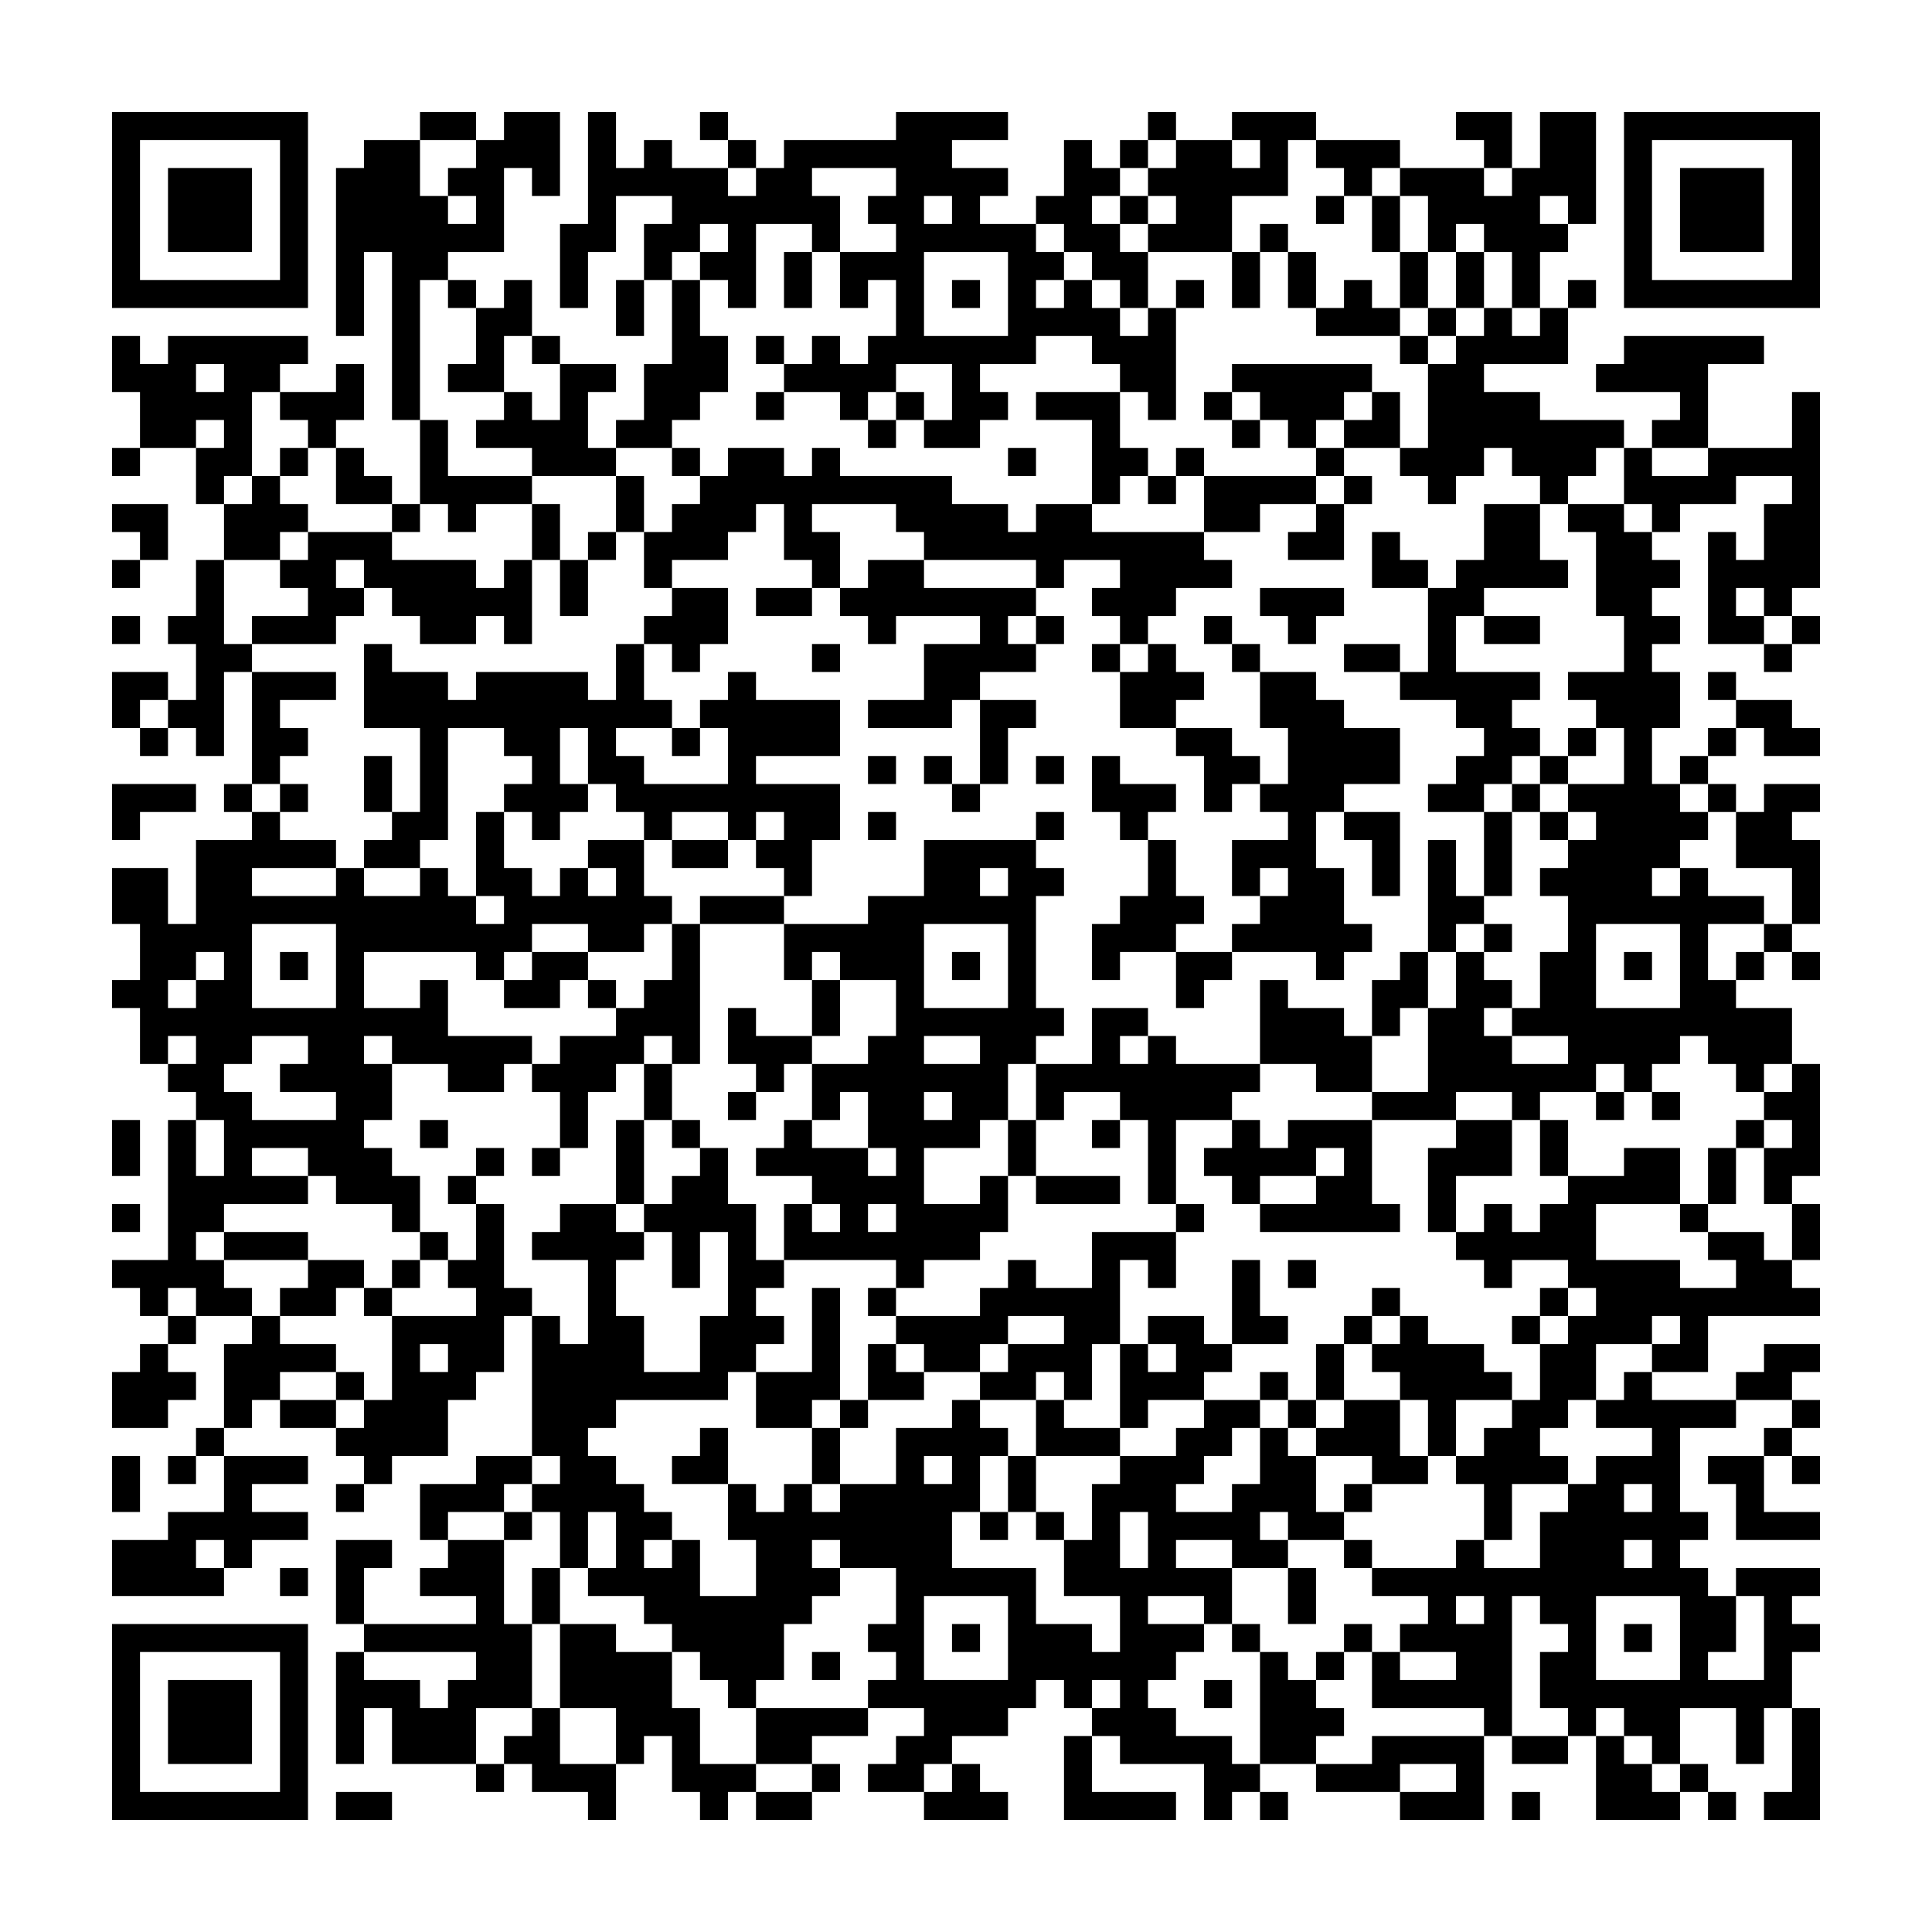
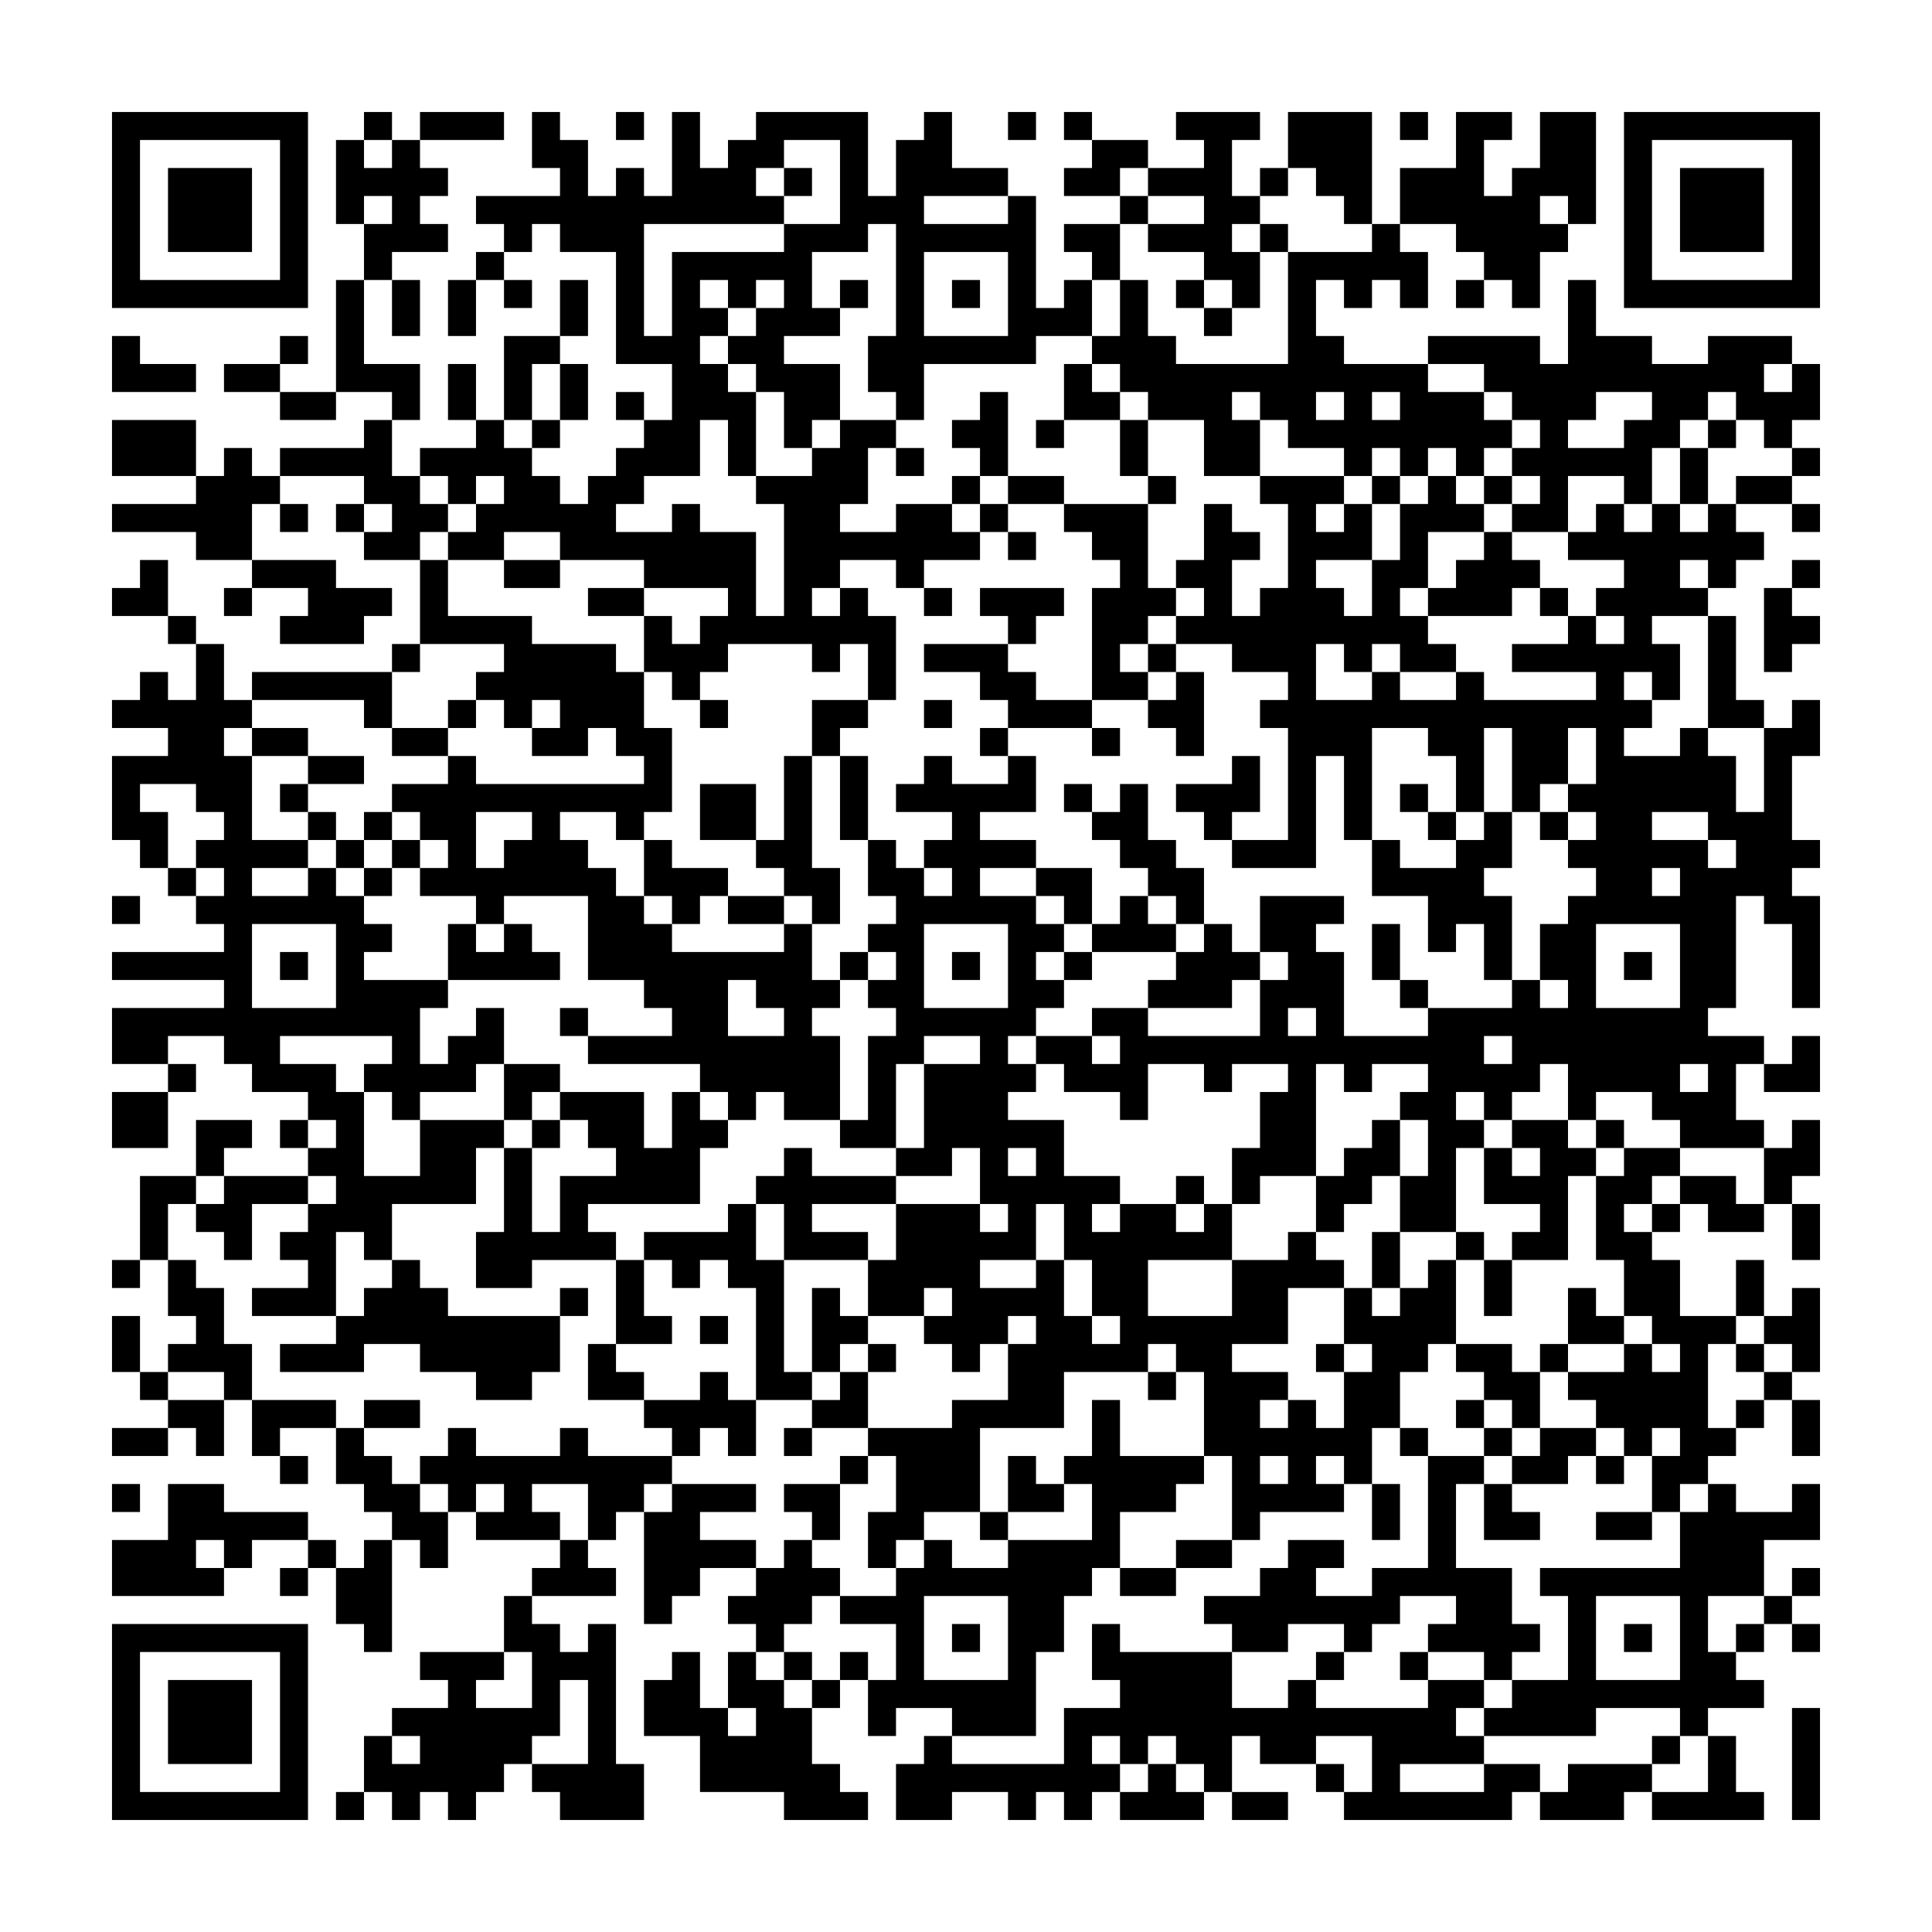
<svg xmlns="http://www.w3.org/2000/svg" viewBox="0 0 69 69">
-   <path d="M4 4h7v7h-7zM15 4h2v1h-2zM18 4h2v3h-1v-1h-1v3h-2v1h-1v5h-1v-6h-1v3h-1v-6h1v-1h2v2h1v1h1v-1h-1v-1h1v-1h1zM21 4h1v2h1v-1h1v1h2v1h1v-1h1v-1h4v-1h4v1h-2v1h2v1h-1v1h2v1h1v1h-1v1h1v-1h1v1h1v1h1v-1h1v4h-1v-1h-1v-1h-1v-1h-2v1h-2v1h1v1h-1v1h-2v-1h1v-2h-2v1h-1v1h-1v-1h-2v-1h1v-1h1v1h1v-1h1v-2h-1v1h-1v-2h2v-1h-1v-1h1v-1h-3v1h1v2h-1v-1h-2v3h-1v-1h-1v-1h1v-1h-1v1h-1v1h-1v-2h1v-1h-2v2h-1v2h-1v-3h1zM25 4h1v1h-1zM41 4h1v1h-1zM44 4h3v1h-1v2h-2v2h-3v-1h1v-1h-1v-1h1v-1h2v1h1v-1h-1zM52 4h2v2h-1v-1h-1zM55 4h2v4h-1v-1h-1v1h1v1h-1v2h-1v-2h-1v-1h-1v1h-1v-2h-1v-1h3v1h1v-1h1zM58 4h7v7h-7zM5 5v5h5v-5zM26 5h1v1h-1zM38 5h1v1h1v1h-1v1h1v1h1v2h-1v-1h-1v-1h-1v-1h-1v-1h1zM40 5h1v1h-1zM47 5h3v1h-1v1h-1v-1h-1zM59 5v5h5v-5zM6 6h3v3h-3zM60 6h3v3h-3zM33 7v1h1v-1zM40 7h1v1h-1zM47 7h1v1h-1zM49 7h1v2h-1zM45 8h1v1h-1zM28 9h1v2h-1zM33 9v3h3v-3zM44 9h1v2h-1zM46 9h1v2h-1zM50 9h1v2h-1zM52 9h1v2h-1zM16 10h1v1h-1zM18 10h1v2h-1v2h-2v-1h1v-2h1zM22 10h1v2h-1zM24 10h1v2h1v2h-1v1h-1v1h-2v-1h1v-2h1zM34 10h1v1h-1zM42 10h1v1h-1zM48 10h1v1h1v1h-3v-1h1zM56 10h1v1h-1zM51 11h1v1h-1zM53 11h1v1h1v-1h1v2h-3v1h2v1h3v1h-1v1h-1v1h-1v-1h-1v-1h-1v1h-1v1h-1v-1h-1v-1h1v-3h1v-1h1zM4 12h1v1h1v-1h5v1h-1v1h-1v3h-1v1h-1v-2h1v-1h-1v1h-2v-2h-1zM19 12h1v1h-1zM27 12h1v1h-1zM50 12h1v1h-1zM58 12h5v1h-2v3h-2v-1h1v-1h-3v-1h1zM7 13v1h1v-1zM12 13h1v2h-1v1h-1v-1h-1v-1h2zM20 13h2v1h-1v2h1v1h-3v-1h-2v-1h1v-1h1v1h1zM44 13h5v1h-1v1h-1v1h-1v-1h-1v-1h-1zM27 14h1v1h-1zM32 14h1v1h-1zM37 14h3v2h1v1h-1v1h-1v-3h-2zM43 14h1v1h-1zM49 14h1v2h-2v-1h1zM64 14h1v7h-1v1h-1v-1h-1v1h1v1h-2v-4h1v1h1v-2h1v-1h-2v1h-2v1h-1v-1h-1v-2h1v1h2v-1h3zM15 15h1v2h3v1h-2v1h-1v-1h-1zM31 15h1v1h-1zM44 15h1v1h-1zM4 16h1v1h-1zM10 16h1v1h-1zM12 16h1v1h1v1h-2zM24 16h1v1h-1zM26 16h2v1h1v-1h1v1h4v1h2v1h1v-1h2v1h4v1h1v1h-2v1h-1v1h-1v-1h-1v-1h1v-1h-2v1h-1v-1h-4v-1h-1v-1h-3v1h1v2h-1v-1h-1v-2h-1v1h-1v1h-2v1h-1v-2h1v-1h1v-1h1zM36 16h1v1h-1zM42 16h1v1h-1zM47 16h1v1h-1zM9 17h1v1h1v1h-1v1h-2v-2h1zM22 17h1v2h-1zM41 17h1v1h-1zM43 17h4v1h-2v1h-2zM48 17h1v1h-1zM4 18h2v2h-1v-1h-1zM14 18h1v1h-1zM19 18h1v2h-1zM47 18h1v2h-2v-1h1zM53 18h2v2h1v1h-3v1h-1v2h3v1h-1v1h1v1h-1v1h-1v1h-2v-1h1v-1h1v-1h-1v-1h-2v-1h1v-3h1v-1h1zM56 18h2v1h1v1h1v1h-1v1h1v1h-1v1h1v2h-1v2h1v1h1v1h-1v1h-1v1h1v-1h1v1h2v1h-2v2h1v1h2v2h-1v1h-1v-1h-1v-1h-1v1h-1v1h-1v-1h-1v1h-2v1h-1v-1h-2v1h-3v-1h2v-3h1v-2h1v1h1v1h-1v1h1v1h2v-1h-2v-1h1v-2h1v-2h-1v-1h1v-1h1v-1h-1v-1h2v-2h-1v-1h-1v-1h2v-2h-1v-3h-1zM11 19h3v1h3v1h1v-1h1v3h-1v-1h-1v1h-2v-1h-1v-1h-1v-1h-1v1h1v1h-1v1h-3v-1h2v-1h-1v-1h1zM21 19h1v1h-1zM49 19h1v1h1v1h-2zM4 20h1v1h-1zM7 20h1v3h1v1h-1v3h-1v-1h-1v-1h1v-2h-1v-1h1zM20 20h1v2h-1zM31 20h2v1h4v1h-1v1h1v1h-2v1h-1v1h-3v-1h2v-2h2v-1h-3v1h-1v-1h-1v-1h1zM24 21h2v2h-1v1h-1v-1h-1v-1h1zM27 21h2v1h-2zM45 21h3v1h-1v1h-1v-1h-1zM4 22h1v1h-1zM37 22h1v1h-1zM43 22h1v1h-1zM53 22h2v1h-2zM64 22h1v1h-1zM13 23h1v1h2v1h1v-1h4v1h1v-2h1v2h1v1h-2v1h1v1h3v-2h-1v-1h1v-1h1v1h3v2h-3v1h3v2h-1v2h-1v-1h-1v-1h1v-1h-1v1h-1v-1h-2v1h-1v-1h-1v-1h-1v-2h-1v2h1v1h-1v1h-1v-1h-1v-1h1v-1h-1v-1h-2v4h-1v1h-2v-1h1v-1h1v-3h-2zM29 23h1v1h-1zM39 23h1v1h-1zM41 23h1v1h1v1h-1v1h-2v-2h1zM44 23h1v1h-1zM48 23h2v1h-2zM63 23h1v1h-1zM4 24h2v1h-1v1h-1zM9 24h3v1h-2v1h1v1h-1v1h-1zM45 24h2v1h1v1h2v2h-2v1h-1v2h1v2h1v1h-1v1h-1v-1h-3v-1h1v-1h1v-1h-1v1h-1v-2h2v-1h-1v-1h1v-2h-1zM61 24h1v1h-1zM35 25h2v1h-1v2h-1zM62 25h2v1h1v1h-2v-1h-1zM5 26h1v1h-1zM24 26h1v1h-1zM42 26h2v1h1v1h-1v1h-1v-2h-1zM56 26h1v1h-1zM61 26h1v1h-1zM13 27h1v2h-1zM31 27h1v1h-1zM33 27h1v1h-1zM37 27h1v1h-1zM39 27h1v1h2v1h-1v1h-1v-1h-1zM55 27h1v1h-1zM60 27h1v1h-1zM4 28h3v1h-2v1h-1zM8 28h1v1h-1zM10 28h1v1h-1zM34 28h1v1h-1zM54 28h1v1h-1zM61 28h1v1h-1zM63 28h2v1h-1v1h1v3h-1v-2h-2v-2h1zM9 29h1v1h2v1h-3v1h3v-1h1v1h2v-1h1v1h1v1h1v-1h-1v-3h1v2h1v1h1v-1h1v1h1v-1h-1v-1h2v2h1v1h-1v1h-2v-1h-2v1h-1v1h-1v-1h-4v2h2v-1h1v2h3v1h-1v1h-2v-1h-2v-1h-1v1h1v2h-1v1h1v1h1v2h-1v-1h-2v-1h-1v-1h-2v1h2v1h-3v1h-1v1h1v1h1v1h-2v-1h-1v1h-1v-1h-1v-1h2v-5h1v2h1v-2h-1v-1h-1v-1h1v-1h-1v1h-1v-2h-1v-1h1v-2h-1v-2h2v2h1v-3h2zM31 29h1v1h-1zM37 29h1v1h-1zM48 29h2v3h-1v-2h-1zM53 29h1v3h-1zM55 29h1v1h-1zM24 30h2v1h-2zM33 30h4v1h1v1h-1v4h1v1h-1v1h-1v2h-1v1h-2v2h2v-1h1v2h-1v1h-2v1h-1v-1h-4v-2h1v1h1v-1h-1v-1h-2v-1h1v-1h1v1h2v1h1v-1h-1v-2h-1v1h-1v-2h2v-1h1v-2h-2v-1h-1v1h-1v-2h3v-1h2zM41 30h1v2h1v1h-1v1h-2v1h-1v-2h1v-1h1zM51 30h1v2h1v1h-1v1h-1zM35 31v1h1v-1zM25 32h3v1h-3zM9 33v3h3v-3zM24 33h1v5h-1v-1h-1v1h-1v1h-1v2h-1v-2h-1v-1h1v-1h2v-1h1v-1h1zM33 33v3h3v-3zM53 33h1v1h-1zM57 33v3h3v-3zM63 33h1v1h-1zM7 34v1h-1v1h1v-1h1v-1zM10 34h1v1h-1zM19 34h2v1h-1v1h-2v-1h1zM34 34h1v1h-1zM42 34h2v1h-1v1h-1zM50 34h1v2h-1v1h-1v-2h1zM58 34h1v1h-1zM62 34h1v1h-1zM64 34h1v1h-1zM21 35h1v1h-1zM29 35h1v2h-1zM45 35h1v1h2v1h1v2h-2v-1h-2zM26 36h1v1h2v1h-1v1h-1v-1h-1zM39 36h2v1h-1v1h1v-1h1v1h3v1h-1v1h-2v3h-1v-3h-1v-1h-2v1h-1v-2h2zM9 37v1h-1v1h1v1h3v-1h-2v-1h1v-1zM33 37v1h2v-1zM23 38h1v2h-1zM64 38h1v4h-1v1h-1v-2h1v-1h-1v-1h1zM26 39h1v1h-1zM33 39v1h1v-1zM57 39h1v1h-1zM59 39h1v1h-1zM4 40h1v2h-1zM15 40h1v1h-1zM22 40h1v3h-1zM24 40h1v1h-1zM36 40h1v2h-1zM39 40h1v1h-1zM44 40h1v1h1v-1h3v3h1v1h-5v-1h2v-1h1v-1h-1v1h-2v1h-1v-1h-1v-1h1zM52 40h2v2h-2v2h-1v-3h1zM55 40h1v2h-1zM62 40h1v1h-1zM17 41h1v1h-1zM19 41h1v1h-1zM25 41h1v2h1v2h1v1h-1v1h1v1h-1v1h-1v1h-4v1h-1v1h1v1h1v1h1v1h-1v1h1v-1h1v2h2v-2h-1v-2h1v1h1v-1h1v1h1v-1h2v-2h2v-1h1v1h1v1h-1v2h-1v2h3v2h2v1h1v-2h-2v-2h1v-2h1v-1h2v-1h1v-1h2v1h-1v1h-1v1h-1v1h2v-1h1v-2h1v1h1v2h1v1h-2v-1h-1v1h1v1h-2v-1h-2v1h2v2h-1v-1h-2v1h2v1h-1v1h-1v1h1v1h2v1h1v1h-1v1h-1v-2h-3v-1h-1v-1h1v-1h-1v1h-1v-1h-1v1h-1v1h-2v1h-1v1h-2v-1h1v-1h1v-1h-2v-1h1v-1h-1v-1h1v-2h-2v-1h-1v1h1v1h-1v1h-1v2h-1v1h-1v-1h-1v-1h-1v-1h-1v-1h-2v-1h1v-2h-1v2h-1v-2h-1v-1h1v-1h-1v-5h1v1h1v-3h-2v-1h1v-1h2v1h1v1h-1v2h1v2h2v-2h1v-3h-1v2h-1v-2h-1v-1h1v-1h1zM58 41h2v2h-3v2h3v1h2v-1h-1v-1h2v1h1v1h1v1h-4v2h-2v-1h1v-1h-1v1h-2v2h-1v1h-1v1h1v1h-2v2h-1v-2h-1v-1h1v-1h1v-1h1v-2h1v-1h1v-1h-1v-1h-2v1h-1v-1h-1v-1h1v-1h1v1h1v-1h1v-1h2zM61 41h1v2h-1zM16 42h1v1h-1zM37 42h3v1h-3zM4 43h1v1h-1zM17 43h1v3h1v1h-1v2h-1v1h-1v2h-2v1h-1v-1h-1v-1h1v-1h1v-3h3v-1h-1v-1h1zM31 43v1h1v-1zM42 43h1v1h-1zM60 43h1v1h-1zM64 43h1v2h-1zM8 44h3v1h-3zM15 44h1v1h-1zM39 44h3v2h-1v-1h-1v3h-1v2h-1v-1h-1v1h-2v-1h1v-1h2v-1h-2v1h-1v1h-2v-1h-1v-1h3v-1h1v-1h1v1h2zM11 45h2v1h-1v1h-2v-1h1zM14 45h1v1h-1zM44 45h1v2h1v1h-2zM46 45h1v1h-1zM13 46h1v1h-1zM29 46h1v4h-1v1h-2v-2h2zM31 46h1v1h-1zM49 46h1v1h-1zM55 46h1v1h-1zM6 47h1v1h-1zM9 47h1v1h2v1h-2v1h-1v1h-1v-3h1zM41 47h2v1h1v1h-1v1h-2v1h-1v-3h1v1h1v-1h-1zM48 47h1v1h-1zM50 47h1v1h2v1h1v1h-2v2h-1v-2h-1v-1h-1v-1h1zM54 47h1v1h-1zM5 48h1v1h1v1h-1v1h-2v-2h1zM15 48v1h1v-1zM31 48h1v1h1v1h-2zM47 48h1v2h-1zM63 48h2v1h-1v1h-2v-1h1zM12 49h1v1h-1zM45 49h1v1h-1zM58 49h1v1h3v1h-2v3h1v1h-1v1h1v1h1v2h-1v1h2v-3h-1v-1h3v1h-1v1h1v1h-1v2h-1v2h-1v-2h-2v2h-1v-1h-1v-1h-1v1h-1v-1h-1v-2h1v-1h-1v-1h-1v5h-1v-1h-4v-2h1v1h2v-1h-2v-1h1v-1h-2v-1h3v-1h1v1h2v-2h1v-1h1v-1h2v-1h-2v-1h1zM10 50h2v1h-2zM30 50h1v1h-1zM37 50h1v1h2v1h-3zM46 50h1v1h-1zM48 50h2v2h1v1h-2v-1h-2v-1h1zM64 50h1v1h-1zM7 51h1v1h-1zM25 51h1v2h-2v-1h1zM29 51h1v2h-1zM63 51h1v1h-1zM4 52h1v2h-1zM6 52h1v1h-1zM8 52h3v1h-2v1h2v1h-2v1h-1v-1h-1v1h1v1h-4v-2h2v-1h2zM17 52h2v1h-1v1h-2v1h-1v-2h2zM33 52v1h1v-1zM36 52h1v2h-1zM61 52h2v2h2v1h-3v-2h-1zM64 52h1v1h-1zM12 53h1v1h-1zM48 53h1v1h-1zM58 53v1h1v-1zM18 54h1v1h-1zM35 54h1v1h-1zM37 54h1v1h-1zM40 54v2h1v-2zM12 55h2v1h-1v2h-1zM16 55h2v3h1v3h-2v2h-3v-2h-1v2h-1v-4h1v1h2v1h1v-1h1v-1h-4v-1h4v-1h-2v-1h1zM48 55h1v1h-1zM58 55v1h1v-1zM10 56h1v1h-1zM19 56h1v2h-1zM46 56h1v2h-1zM33 57v3h3v-3zM52 57v1h1v-1zM57 57v3h3v-3zM4 58h7v7h-7zM20 58h2v1h2v2h1v2h2v1h-1v1h-1v-1h-1v-2h-1v1h-1v-2h-2zM34 58h1v1h-1zM44 58h1v1h-1zM48 58h1v1h-1zM58 58h1v1h-1zM5 59v5h5v-5zM29 59h1v1h-1zM45 59h1v1h1v1h1v1h-1v1h-2zM47 59h1v1h-1zM6 60h3v3h-3zM43 60h1v1h-1zM19 61h1v2h2v2h-1v-1h-2v-1h-1v-1h1zM27 61h4v1h-2v1h-2zM64 61h1v4h-2v-1h1zM38 62h1v2h3v1h-4zM49 62h4v3h-3v-1h2v-1h-2v1h-3v-1h2zM54 62h2v1h-2zM57 62h1v1h1v1h1v1h-3zM17 63h1v1h-1zM29 63h1v1h-1zM34 63h1v1h1v1h-3v-1h1zM60 63h1v1h-1zM12 64h2v1h-2zM27 64h2v1h-2zM45 64h1v1h-1zM54 64h1v1h-1zM61 64h1v1h-1z" />
+   <path d="M4 4h7v7h-7zM13 4h1v1h-1zM15 4h3v1h-3zM19 4h1v1h1v2h1v-1h1v1h1v-3h1v2h1v-1h1v-1h4v3h1v-2h1v-1h1v2h2v1h-3v1h3v-1h1v4h1v-1h1v2h-2v1h-4v2h-1v-1h-1v-2h1v-4h-1v1h-2v2h1v1h-2v1h2v2h-1v1h-1v-2h-1v-1h-1v-1h1v-1h1v-1h-1v1h-1v-1h-1v1h1v1h-1v1h1v1h1v3h-1v-2h-1v2h-2v1h-1v1h2v-1h1v1h2v3h1v-4h-1v-1h2v-1h1v-1h2v1h-1v2h-1v1h2v-1h2v1h1v1h-2v1h-1v-1h-2v1h-1v1h1v-1h1v1h1v3h-1v-2h-1v1h-1v-1h-3v1h-1v1h-1v-1h-1v-2h1v1h1v-1h1v-1h-3v-1h-3v-1h-2v1h-2v-1h1v-1h1v-1h-1v1h-1v-1h-1v-1h2v-1h1v1h1v1h1v1h1v-1h1v-1h1v-1h1v-2h-2v-4h-2v-1h-1v1h-1v-1h-1v-1h3v-1h-1zM22 4h1v1h-1zM36 4h1v1h-1zM38 4h1v1h-1zM42 4h3v1h-1v2h1v1h-1v1h1v2h-1v-1h-1v-1h-2v-1h2v-1h-2v-1h2v-1h-1zM46 4h3v4h-1v-1h-1v-1h-1zM50 4h1v1h-1zM52 4h2v1h-1v2h1v-1h1v-2h2v4h-1v-1h-1v1h1v1h-1v2h-1v-1h-1v-1h-1v-1h-2v-2h2zM58 4h7v7h-7zM5 5v5h5v-5zM12 5h1v1h1v-1h1v1h1v1h-1v1h1v1h-2v1h-1v-2h1v-1h-1v1h-1zM28 5v1h-1v1h1v1h-5v4h1v-3h4v-1h2v-3zM39 5h2v1h-1v1h-2v-1h1zM59 5v5h5v-5zM6 6h3v3h-3zM28 6h1v1h-1zM45 6h1v1h-1zM60 6h3v3h-3zM40 7h1v1h-1zM38 8h2v2h-1v-1h-1zM45 8h1v1h-1zM49 8h1v1h1v2h-1v-1h-1v1h-1v-1h-1v2h1v1h3v1h2v1h1v1h-1v1h-1v-1h-1v1h-1v-1h-1v1h-1v-1h-2v-1h-1v-1h-1v1h1v2h-2v-2h-2v-1h-1v-1h-1v-1h1v-2h1v2h1v1h4v-4h3zM17 9h1v1h-1zM33 9v3h3v-3zM12 10h1v3h2v2h-1v-1h-2zM14 10h1v2h-1zM16 10h1v2h-1zM18 10h1v1h-1zM20 10h1v2h-1zM30 10h1v1h-1zM34 10h1v1h-1zM42 10h1v1h-1zM52 10h1v1h-1zM56 10h1v2h2v1h2v-1h3v1h-1v1h1v-1h1v2h-1v1h-1v-1h-1v-1h-1v1h-1v1h-1v2h-1v-1h-2v2h-2v-1h1v-1h-1v-1h1v-1h-1v-1h-1v-1h-2v-1h4v1h1zM43 11h1v1h-1zM4 12h1v1h2v1h-3zM10 12h1v1h-1zM18 12h2v1h-1v2h-1zM8 13h2v1h-2zM16 13h1v2h-1zM20 13h1v2h-1zM38 13h1v1h1v1h-2zM10 14h2v1h-2zM22 14h1v1h-1zM35 14h1v3h-1v-1h-1v-1h1zM47 14v1h1v-1zM49 14v1h1v-1zM57 14v1h-1v1h2v-1h1v-1zM4 15h3v2h-3zM13 15h1v2h1v1h1v1h-1v1h-2v-1h1v-1h-1v-1h-3v-1h3zM19 15h1v1h-1zM37 15h1v1h-1zM40 15h1v2h-1zM61 15h1v1h-1zM8 16h1v1h1v1h-1v2h-2v-1h-3v-1h3v-1h1zM32 16h1v1h-1zM60 16h1v2h-1zM64 16h1v1h-1zM34 17h1v1h-1zM36 17h2v1h-2zM41 17h1v1h-1zM45 17h3v1h-1v1h1v-1h1v2h-2v1h1v1h1v-2h1v-2h1v-1h1v1h1v1h-2v2h-1v1h1v1h1v1h-2v-1h-1v1h-1v-1h-1v2h2v-1h1v1h2v-1h1v1h4v-1h-3v-1h2v-1h1v1h1v-1h-1v-1h1v-1h-2v-1h1v-1h1v1h1v-1h1v1h1v-1h1v1h1v1h-1v1h-1v-1h-1v1h1v1h-2v1h1v2h-1v-1h-1v1h1v1h-1v1h2v-1h1v1h1v2h1v-3h1v-1h1v2h-1v3h1v1h-1v1h1v4h-1v-3h-1v-1h-1v4h-1v1h2v1h-1v2h1v1h-3v-1h-1v-1h-2v1h-1v-2h-1v1h-1v1h-1v-1h-1v1h1v1h-1v3h-2v-2h1v-2h-1v-1h1v-1h-2v1h-1v-1h-1v4h-2v1h-1v-2h1v-2h1v-1h-2v1h-1v-1h-2v2h-1v-1h-2v-1h-1v-1h2v1h1v-1h-1v-1h2v1h4v-2h1v-1h-1v-2h3v1h-1v1h1v3h3v-1h3v-1h1v1h1v-1h-1v-2h1v-1h1v-1h-1v-1h1v-1h-1v-1h1v-2h-1v2h-1v1h-1v-3h-1v3h-1v-2h-1v-1h-2v4h-1v-3h-1v4h-3v-1h2v-4h-1v-1h1v-1h-2v-1h-2v-1h1v-1h-1v-1h1v-2h1v1h1v1h-1v2h1v-1h1v-3h-1zM49 17h1v1h-1zM53 17h1v1h-1zM62 17h2v1h-2zM10 18h1v1h-1zM12 18h1v1h-1zM35 18h1v1h-1zM38 18h3v3h1v1h-1v1h-1v1h1v1h-2v-4h1v-1h-1v-1h-1zM64 18h1v1h-1zM36 19h1v1h-1zM53 19h1v1h1v1h-1v1h-3v-1h1v-1h1zM5 20h1v2h-2v-1h1zM9 20h3v1h2v1h-1v1h-3v-1h1v-1h-2zM15 20h1v2h3v1h3v1h1v2h1v3h-1v1h-1v-1h-2v1h1v1h1v1h1v1h1v1h4v-1h1v2h1v1h-1v1h1v3h-2v-1h-1v1h-1v-1h-1v-1h-4v-1h3v-1h-1v-1h-2v-3h-3v1h-1v-1h-2v-1h1v-1h-1v-1h-1v-1h2v-1h1v1h6v-1h-1v-1h-1v1h-2v-1h1v-1h-1v1h-1v-1h-1v-1h1v-1h-3zM18 20h2v1h-2zM64 20h1v1h-1zM8 21h1v1h-1zM21 21h2v1h-2zM33 21h1v1h-1zM35 21h3v1h-1v1h-1v-1h-1zM55 21h1v1h-1zM63 21h1v1h1v1h-1v1h-1zM6 22h1v1h-1zM61 22h1v3h1v1h-2zM7 23h1v2h1v1h-1v1h1v3h2v1h-2v1h2v-1h1v1h1v1h1v1h-1v1h3v1h-1v2h1v-1h1v-1h1v2h-1v1h-2v1h-1v-1h-1v-1h1v-1h-4v1h2v1h1v3h2v-2h3v1h-1v2h-3v2h-1v-1h-1v3h-3v-1h2v-1h-1v-1h1v-1h1v-1h-1v-1h1v-1h-1v-1h-2v-1h-1v-1h-2v1h-2v-2h4v-1h-4v-1h4v-1h-1v-1h1v-1h-1v-1h1v-1h-1v-1h-2v1h1v2h-1v-1h-1v-3h2v-1h-2v-1h1v-1h1v1h1zM14 23h1v1h-1zM33 23h3v1h1v1h2v1h-3v-1h-1v-1h-2zM41 23h1v1h-1zM9 24h5v2h-1v-1h-4zM42 24h1v3h-1v-1h-1v-1h1zM16 25h1v1h-1zM25 25h1v1h-1zM29 25h2v1h-1v1h-1zM33 25h1v1h-1zM9 26h2v1h-2zM14 26h2v1h-2zM35 26h1v1h-1zM39 26h1v1h-1zM11 27h2v1h-2zM28 27h1v4h1v2h-1v-1h-1v-1h-1v-1h1zM30 27h1v3h-1zM33 27h1v1h2v-1h1v2h-2v1h2v1h-2v1h2v1h1v1h-1v1h1v1h-1v1h-1v1h1v1h-1v1h2v2h2v1h-1v1h1v-1h2v1h1v-1h1v2h-3v2h3v-2h2v-1h1v1h1v1h-2v2h-2v1h2v1h-1v1h1v-1h1v1h1v-2h1v-1h-1v-2h1v1h1v-1h1v-1h1v3h-1v1h-1v2h-1v2h-1v-1h-1v1h1v1h-3v1h-1v-3h-1v-3h-1v-1h-1v1h-3v2h-3v3h-2v1h-1v1h-1v-2h1v-2h-1v-1h3v-1h2v-2h1v-1h-1v1h-1v1h-1v-1h-1v-1h1v-1h-1v1h-2v-2h1v-2h3v1h1v-1h-1v-2h-1v1h-2v-1h1v-3h2v-1h-2v1h-1v3h-2v-1h1v-3h1v-1h-1v-1h1v-1h-1v-1h1v-1h-1v-2h1v1h1v1h1v-1h-1v-1h1v-1h-2v-1h1zM44 27h1v2h-1v1h-1v-1h-1v-1h2zM10 28h1v1h-1zM25 28h2v2h-2zM38 28h1v1h-1zM40 28h1v2h1v1h1v2h-1v-1h-1v-1h-1v-1h-1v-1h1zM50 28h1v1h-1zM11 29h1v1h-1zM13 29h1v1h-1zM17 29v2h1v-1h1v-1zM51 29h1v1h-1zM53 29h1v2h-1v1h1v3h-1v-2h-1v1h-1v-2h-2v-2h1v1h2v-1h1zM55 29h1v1h-1zM59 29v1h2v1h1v-1h-1v-1zM12 30h1v1h-1zM14 30h1v1h-1zM23 30h1v1h2v1h-1v1h-1v-1h-1zM6 31h1v1h-1zM13 31h1v1h-1zM37 31h2v2h-1v-1h-1zM59 31v1h1v-1zM4 32h1v1h-1zM26 32h2v1h-2zM40 32h1v1h1v1h-3v-1h1zM9 33v3h3v-3zM16 33h1v1h1v-1h1v1h1v1h-4zM33 33v3h3v-3zM43 33h1v1h1v1h-1v1h-3v-1h1v-1h1zM49 33h1v2h-1zM57 33v3h3v-3zM10 34h1v1h-1zM30 34h1v1h-1zM34 34h1v1h-1zM38 34h1v1h-1zM58 34h1v1h-1zM26 35v2h2v-1h-1v-1zM50 35h1v1h-1zM20 36h1v1h-1zM46 36v1h1v-1zM53 37v1h1v-1zM64 37h1v2h-2v-1h1zM6 38h1v1h-1zM18 38h2v1h-1v1h-1zM60 38v1h1v-1zM4 39h2v2h-2zM20 39h3v2h1v-2h1v1h1v1h-1v2h-4v1h1v1h-3v1h-2v-2h1v-3h1v3h1v-2h2v-1h-1v-1h-1zM7 40h2v1h-1v1h-1zM10 40h1v1h-1zM19 40h1v1h-1zM49 40h1v2h-1v1h-1v1h-1v-2h1v-1h1zM54 40h2v1h1v1h-1v3h-2v-1h1v-1h-2v-2h1v1h1v-1h-1zM57 40h1v1h-1zM64 40h1v2h-1v1h-1v-2h1zM28 41h1v1h3v1h-3v1h2v1h-3v-2h-1v-1h1zM36 41v1h1v-1zM58 41h2v1h-1v1h-1v1h1v1h1v2h2v1h-1v3h1v1h-1v1h-1v1h-1v-2h1v-1h-1v1h-1v-1h-1v-1h-1v-1h2v-1h1v1h1v-1h-1v-1h-1v-2h-1v-3h1zM5 42h2v1h-1v2h-1zM8 42h3v1h-2v2h-1v-1h-1v-1h1zM42 42h1v1h-1zM60 42h2v1h1v1h-2v-1h-1zM26 43h1v2h1v4h1v1h-2v-4h-1v-1h-1v1h-1v-1h-1v-1h3zM37 43v2h-2v1h2v-1h1v2h1v1h1v-1h-1v-2h-1v-2zM59 43h1v1h-1zM64 43h1v2h-1zM49 44h1v2h-1zM52 44h1v1h-1zM4 45h1v1h-1zM6 45h1v1h1v2h1v2h-1v-1h-2v-1h1v-1h-1zM14 45h1v1h1v1h4v2h-1v1h-2v-1h-2v-1h-2v1h-3v-1h2v-1h1v-1h1zM22 45h1v2h1v1h-2zM53 45h1v2h-1zM62 45h1v2h-1zM20 46h1v1h-1zM29 46h1v1h1v1h-1v1h-1zM56 46h1v1h1v1h-2zM64 46h1v3h-1v-1h-1v-1h1zM4 47h1v2h-1zM25 47h1v1h-1zM21 48h1v1h1v1h-2zM31 48h1v1h-1zM47 48h1v1h-1zM52 48h2v1h1v2h-1v-1h-1v-1h-1zM55 48h1v1h-1zM62 48h1v1h-1zM5 49h1v1h-1zM25 49h1v1h1v2h-1v-1h-1v1h-1v-1h-1v-1h2zM30 49h1v2h-2v-1h1zM41 49h1v1h-1zM63 49h1v1h-1zM6 50h2v2h-1v-1h-1zM9 50h3v1h-2v1h-1zM13 50h2v1h-2zM39 50h1v2h3v1h-1v1h-2v2h-1v1h-1v2h-1v3h-3v-1h-2v1h-1v-2h1v-2h-2v-1h2v-1h1v-1h1v1h2v-1h3v-2h-1v-1h1zM52 50h1v1h-1zM62 50h1v1h-1zM64 50h1v2h-1zM4 51h2v1h-2zM12 51h1v1h1v1h1v1h1v2h-1v-1h-1v-1h-1v-1h-1zM16 51h1v1h3v-1h1v1h3v1h-1v1h-1v1h-1v-2h-2v1h1v1h-3v-1h1v-1h-1v1h-1v-1h-1v-1h1zM28 51h1v1h-1zM50 51h1v1h-1zM53 51h1v1h-1zM55 51h2v1h-1v1h-2v-1h1zM10 52h1v1h-1zM30 52h1v1h-1zM36 52h1v1h1v1h-2zM45 52v1h1v-1zM51 52h2v1h-1v3h2v2h1v1h-1v1h-1v-1h-2v-1h1v-1h-2v1h-1v1h-1v-1h-2v1h-2v-1h-1v-1h2v-1h1v-1h2v1h-1v1h2v-1h2zM57 52h1v1h-1zM4 53h1v1h-1zM6 53h2v1h3v1h-2v1h-1v-1h-1v1h1v1h-4v-2h2zM24 53h3v1h-2v1h2v1h-2v1h-1v1h-1v-4h1zM28 53h2v2h-1v-1h-1zM49 53h1v2h-1zM53 53h1v1h1v1h-2zM61 53h1v1h2v-1h1v2h-2v2h-2v2h1v1h1v1h-2v1h-1v-1h-3v1h-4v-1h1v-1h2v-3h-1v-1h5v-2h1zM35 54h1v1h-1zM57 54h2v1h-2zM11 55h1v1h-1zM13 55h1v4h-1v-1h-1v-2h1zM20 55h1v1h1v1h-3v-1h1zM28 55h1v1h1v1h-1v1h-1v1h-1v-1h-1v-1h1v-1h1zM42 55h2v1h-2zM10 56h1v1h-1zM40 56h2v1h-2zM64 56h1v1h-1zM18 57h1v1h1v1h1v-1h1v5h1v2h-3v-1h-1v-1h2v-3h-1v2h-1v1h-1v1h-1v1h-1v-1h-1v1h-1v-1h-1v-2h1v1h1v-1h-1v-1h2v-1h-1v-1h3v1h-1v1h2v-2h-1zM33 57v3h3v-3zM57 57v3h3v-3zM63 57h1v1h-1zM4 58h7v7h-7zM34 58h1v1h-1zM39 58h1v1h4v2h2v-1h1v1h4v-1h2v1h-1v1h1v1h-3v1h3v-1h2v1h-1v1h-6v-1h1v-2h-2v1h-2v-1h-1v2h-1v-1h-1v-1h-1v1h-1v-1h-1v1h1v1h-1v1h-1v-1h-1v1h-1v-1h-2v1h-2v-2h1v-1h1v1h4v-2h2v-1h-1zM58 58h1v1h-1zM62 58h1v1h-1zM64 58h1v1h-1zM5 59v5h5v-5zM24 59h1v2h1v1h1v-1h-1v-2h1v1h1v1h1v2h1v1h1v1h-3v-1h-3v-2h-2v-2h1zM28 59h1v1h-1zM30 59h1v1h-1zM47 59h1v1h-1zM50 59h1v1h-1zM6 60h3v3h-3zM29 60h1v1h-1zM64 61h1v4h-1zM59 62h1v1h-1zM61 62h1v2h1v1h-4v-1h2zM41 63h1v1h1v1h-3v-1h1zM47 63h1v1h-1zM56 63h3v1h-1v1h-3v-1h1zM12 64h1v1h-1zM44 64h2v1h-2z" />
</svg>
